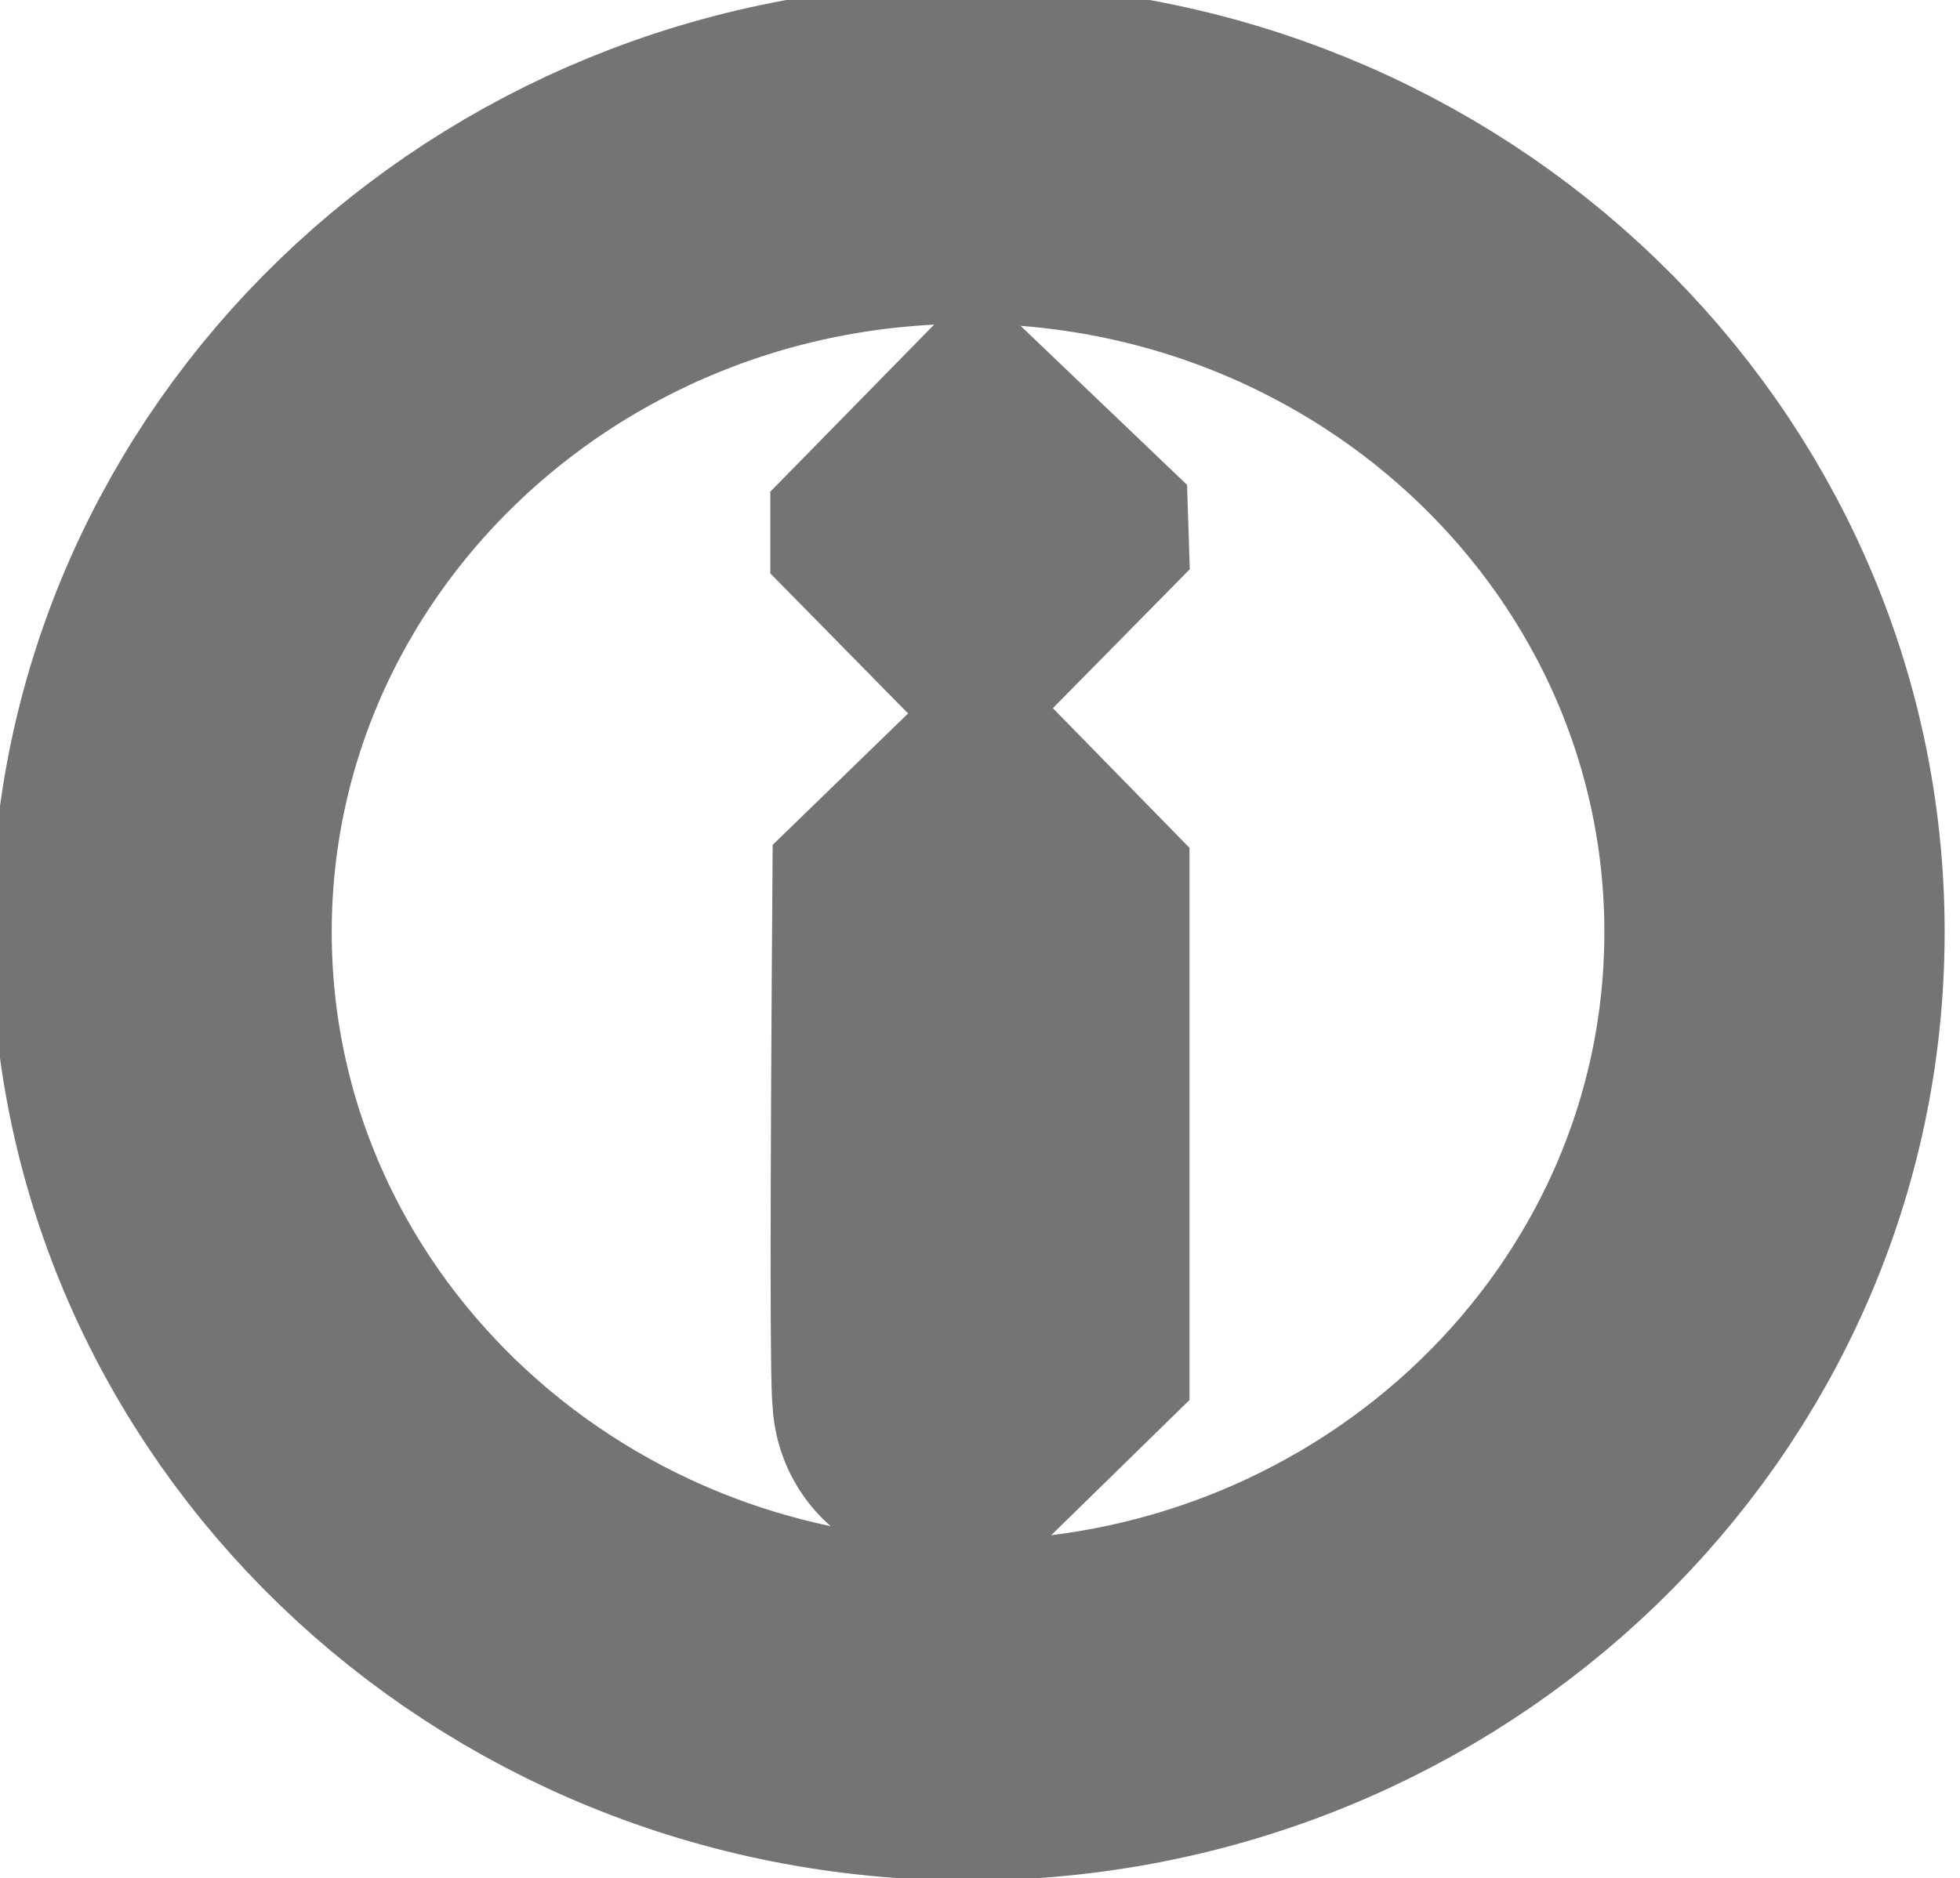
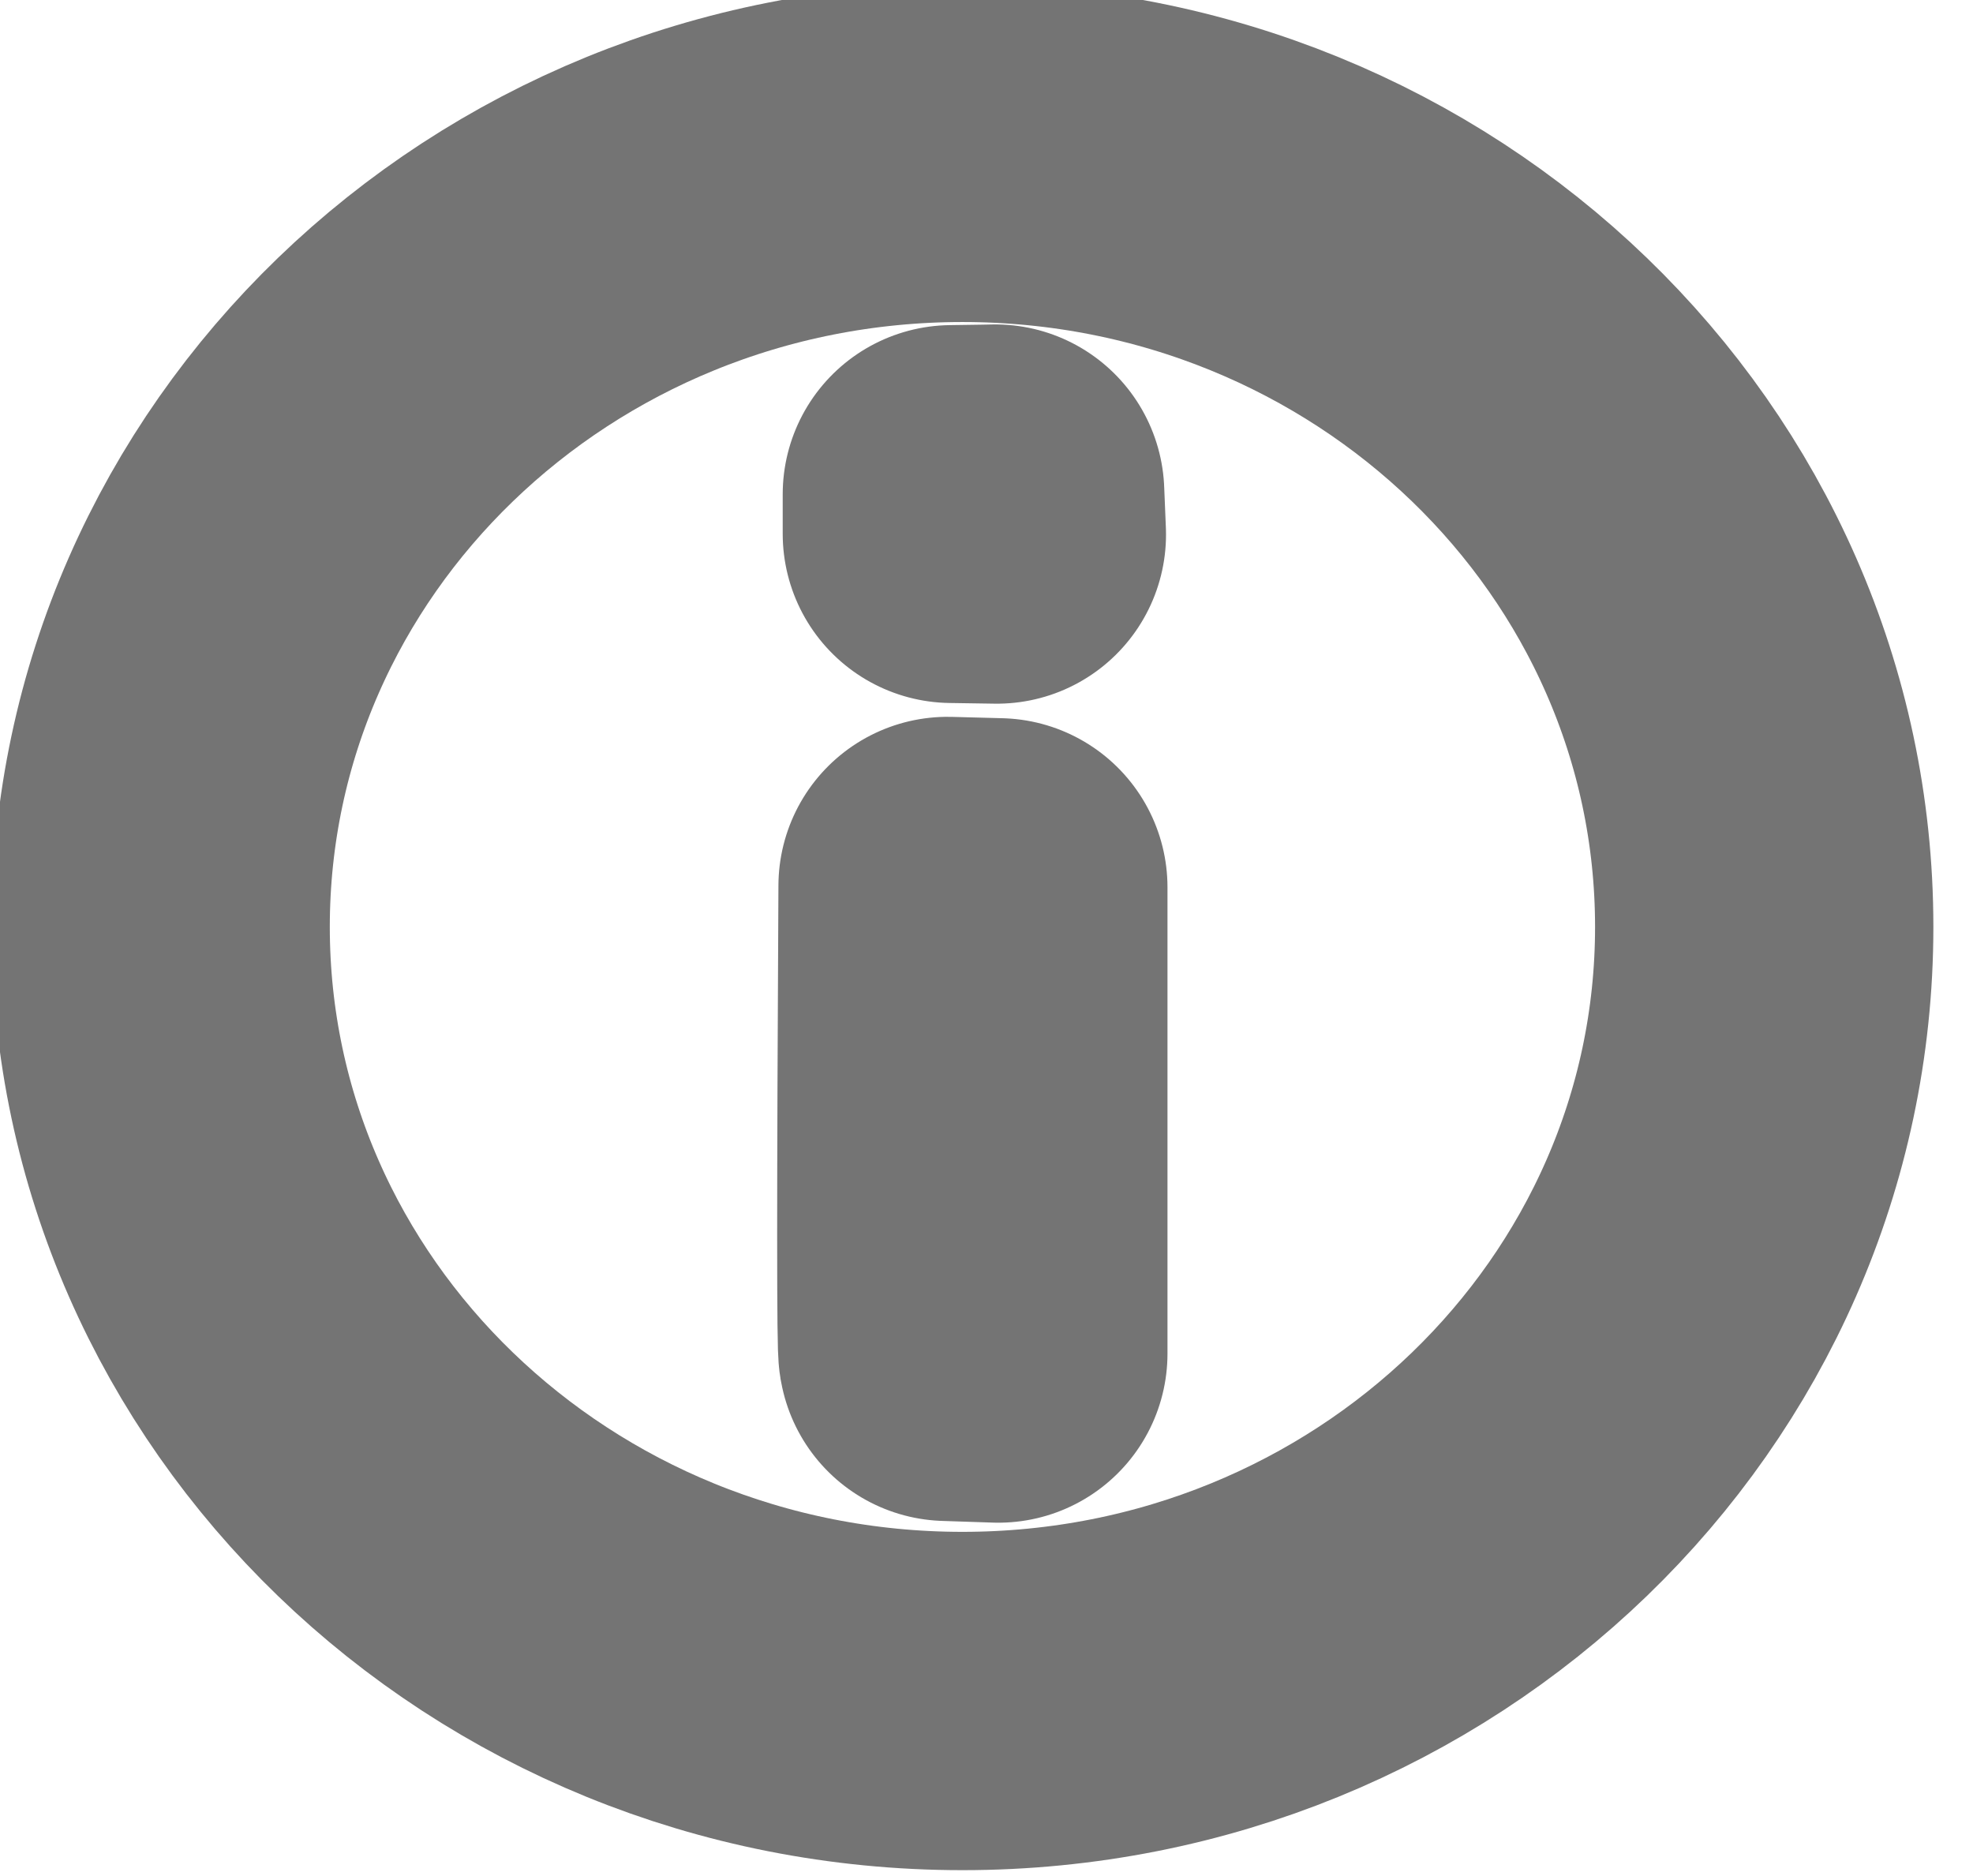
- <svg xmlns="http://www.w3.org/2000/svg" width="5.76pt" height="5.52pt" viewBox="0 0 5.76 5.52">
+ <svg xmlns="http://www.w3.org/2000/svg" width="5.832pt" height="5.544pt" viewBox="0 0 5.832 5.544">
  <defs />
-   <ellipse id="shape0" transform="matrix(1 0 0 1 0.4748565 0.4518233)" rx="2.37" ry="2.288" cx="2.37" cy="2.288" fill="none" stroke="#747474" stroke-width="1" stroke-linecap="square" stroke-linejoin="bevel" />
-   <path id="shape1" transform="translate(2.76376, 1.441357)" fill="none" stroke="#747474" stroke-width="1" stroke-linecap="square" stroke-linejoin="bevel" d="M0 0.004L0 0.244L0.233 0.248L0.225 0C0.225 0 0.15 0.001 0 0.004Z" />
-   <path id="shape2" transform="translate(2.764698, 2.487257)" fill="none" stroke="#747474" stroke-width="1" stroke-linecap="square" stroke-linejoin="bevel" d="M0.006 0L0.231 0.005L0.231 1.628L0.006 1.623C-0.002 1.623 -0.002 1.082 0.006 0Z" />
+   <ellipse id="shape0" transform="matrix(1 0 0 1 0.4748566 0.4518233)" rx="2.37" ry="2.288" cx="2.37" cy="2.288" fill="none" stroke="#747474" stroke-width="1" stroke-linecap="square" stroke-linejoin="bevel" />
+   <path id="shape1" transform="matrix(1 0 0 1 2.813625 1.458938)" fill="none" stroke="#747474" stroke-width="1" stroke-linecap="round" stroke-linejoin="round" d="M0 0.002L0 0.119L0.133 0.121L0.128 0C0.128 0 0.086 0.001 0 0.002Z" />
+   <path id="shape2" transform="matrix(1 0 0 1 2.796961 2.61877)" fill="none" stroke="#747474" stroke-width="1" stroke-linecap="round" stroke-linejoin="round" d="M0.004 0L0.154 0.004L0.154 1.382L0.004 1.377C-0.001 1.377 -0.001 0.918 0.004 0Z" />
</svg>
